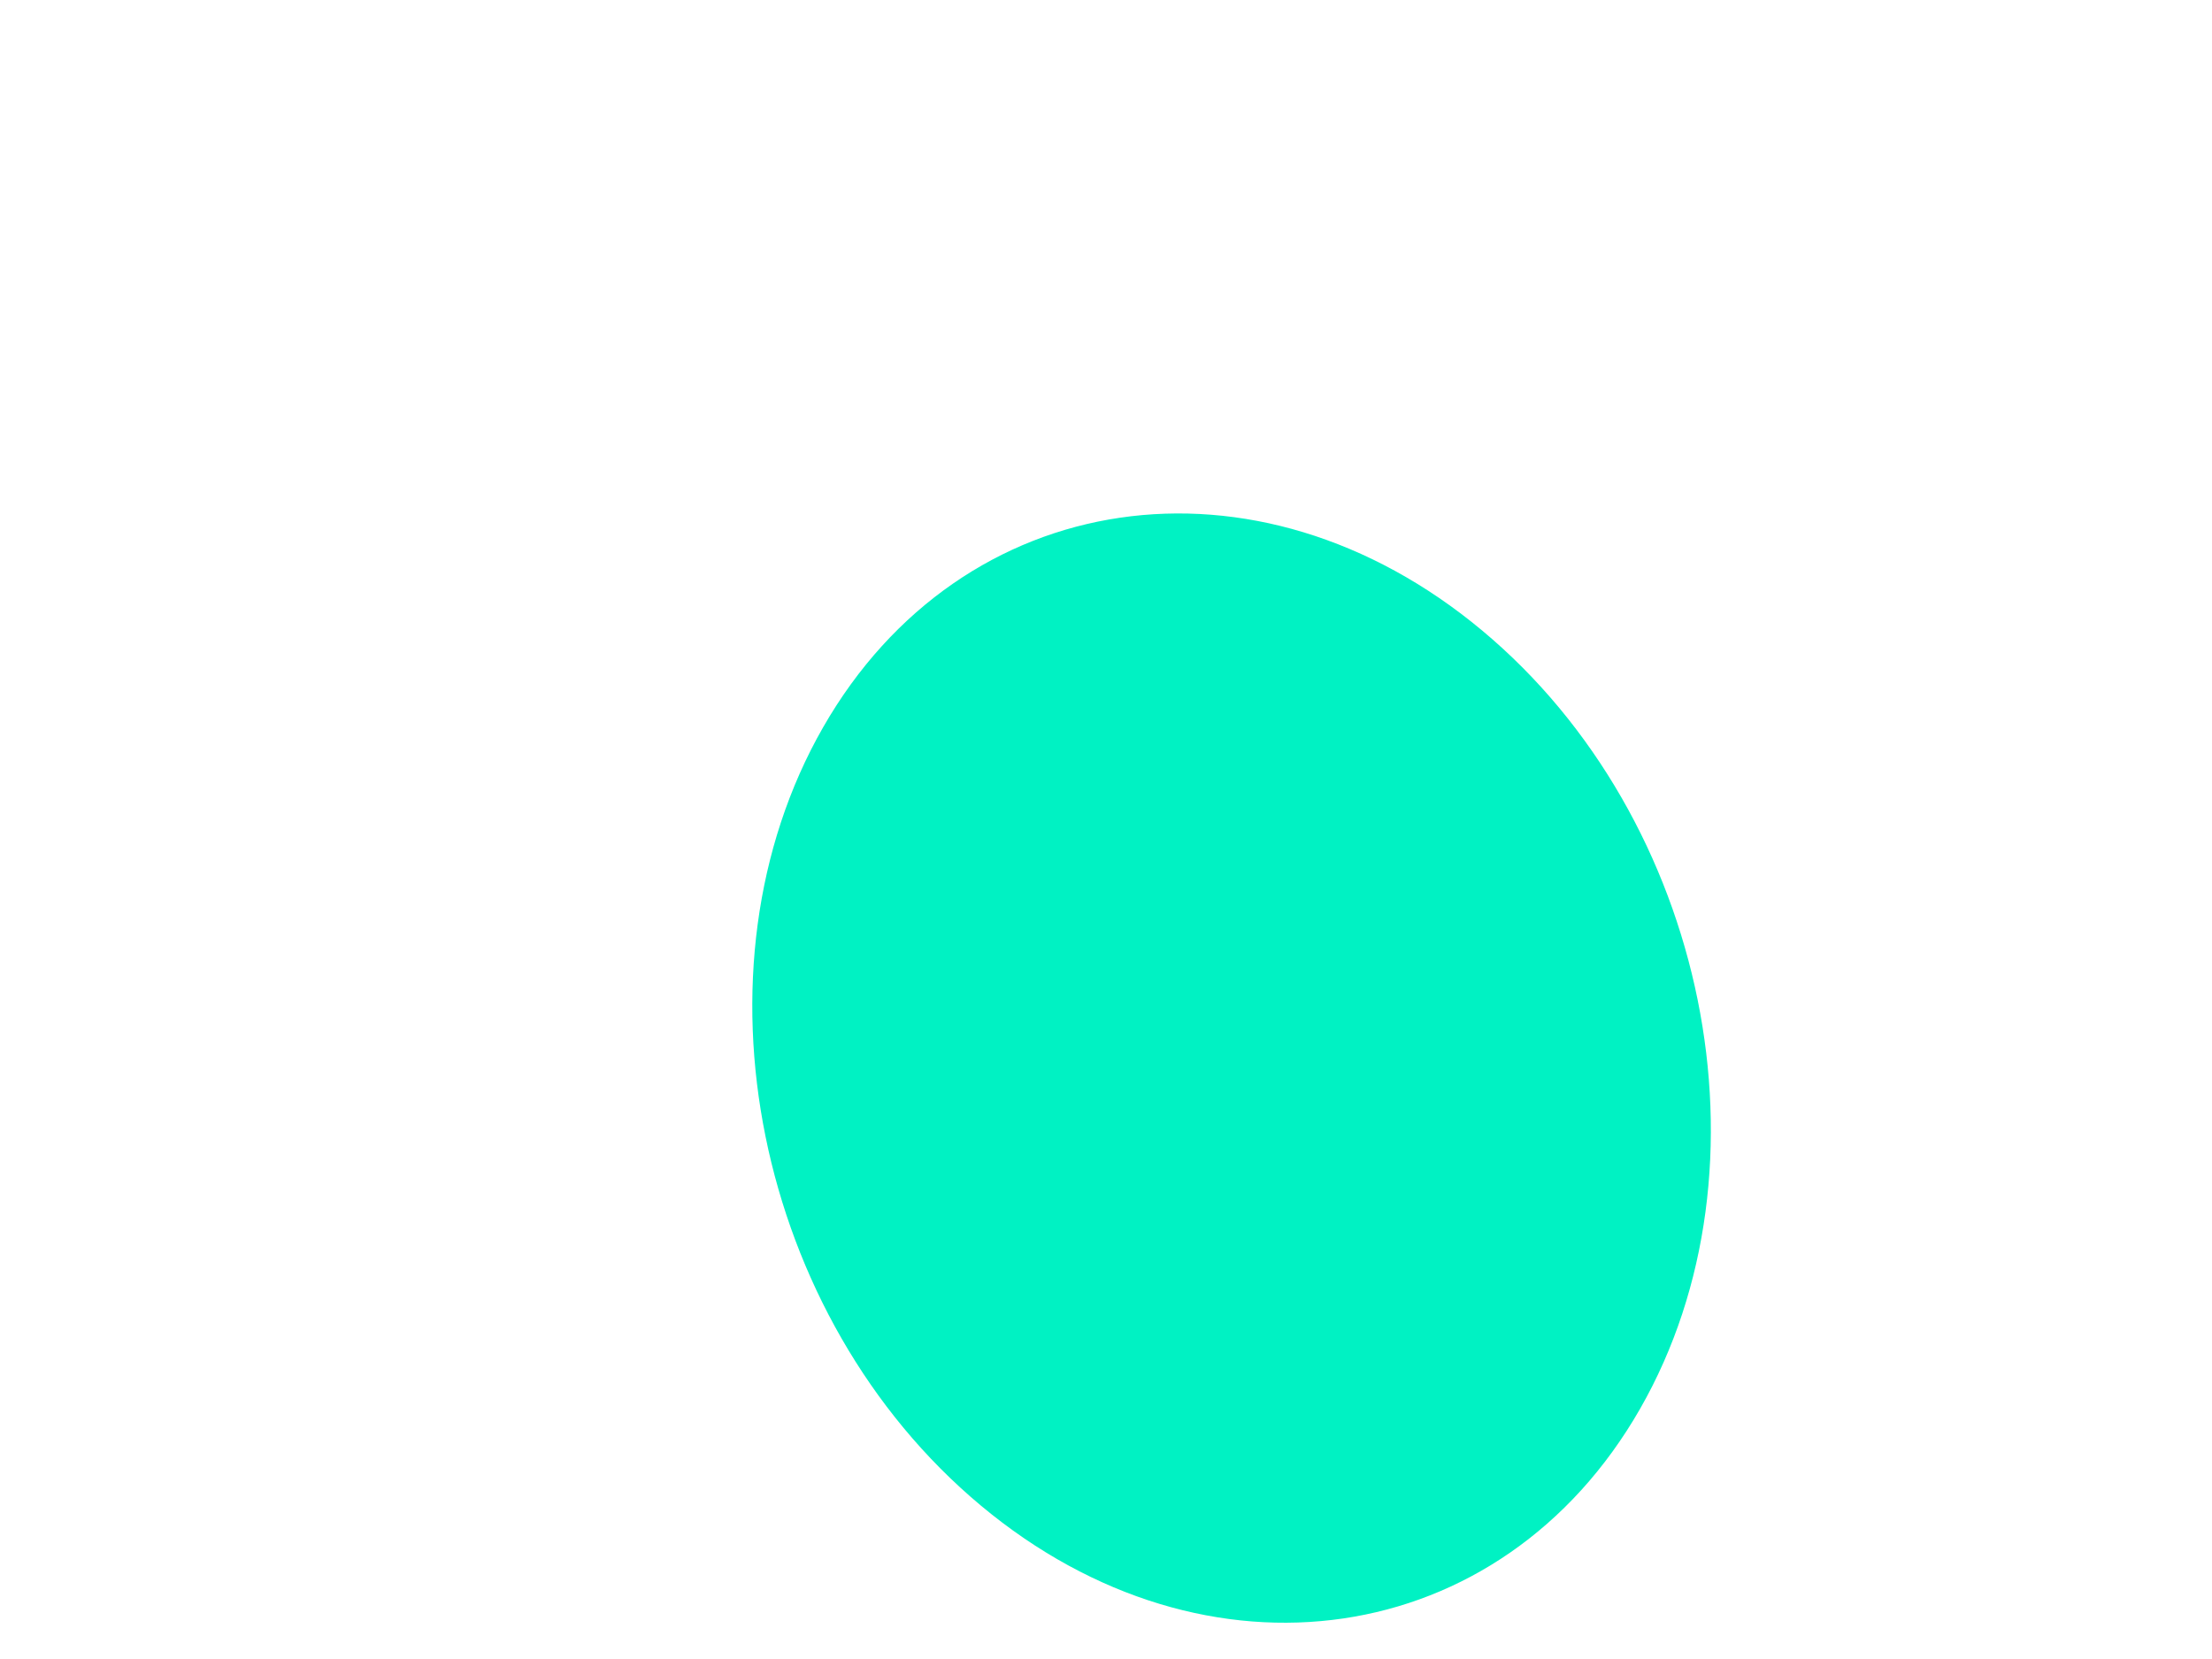
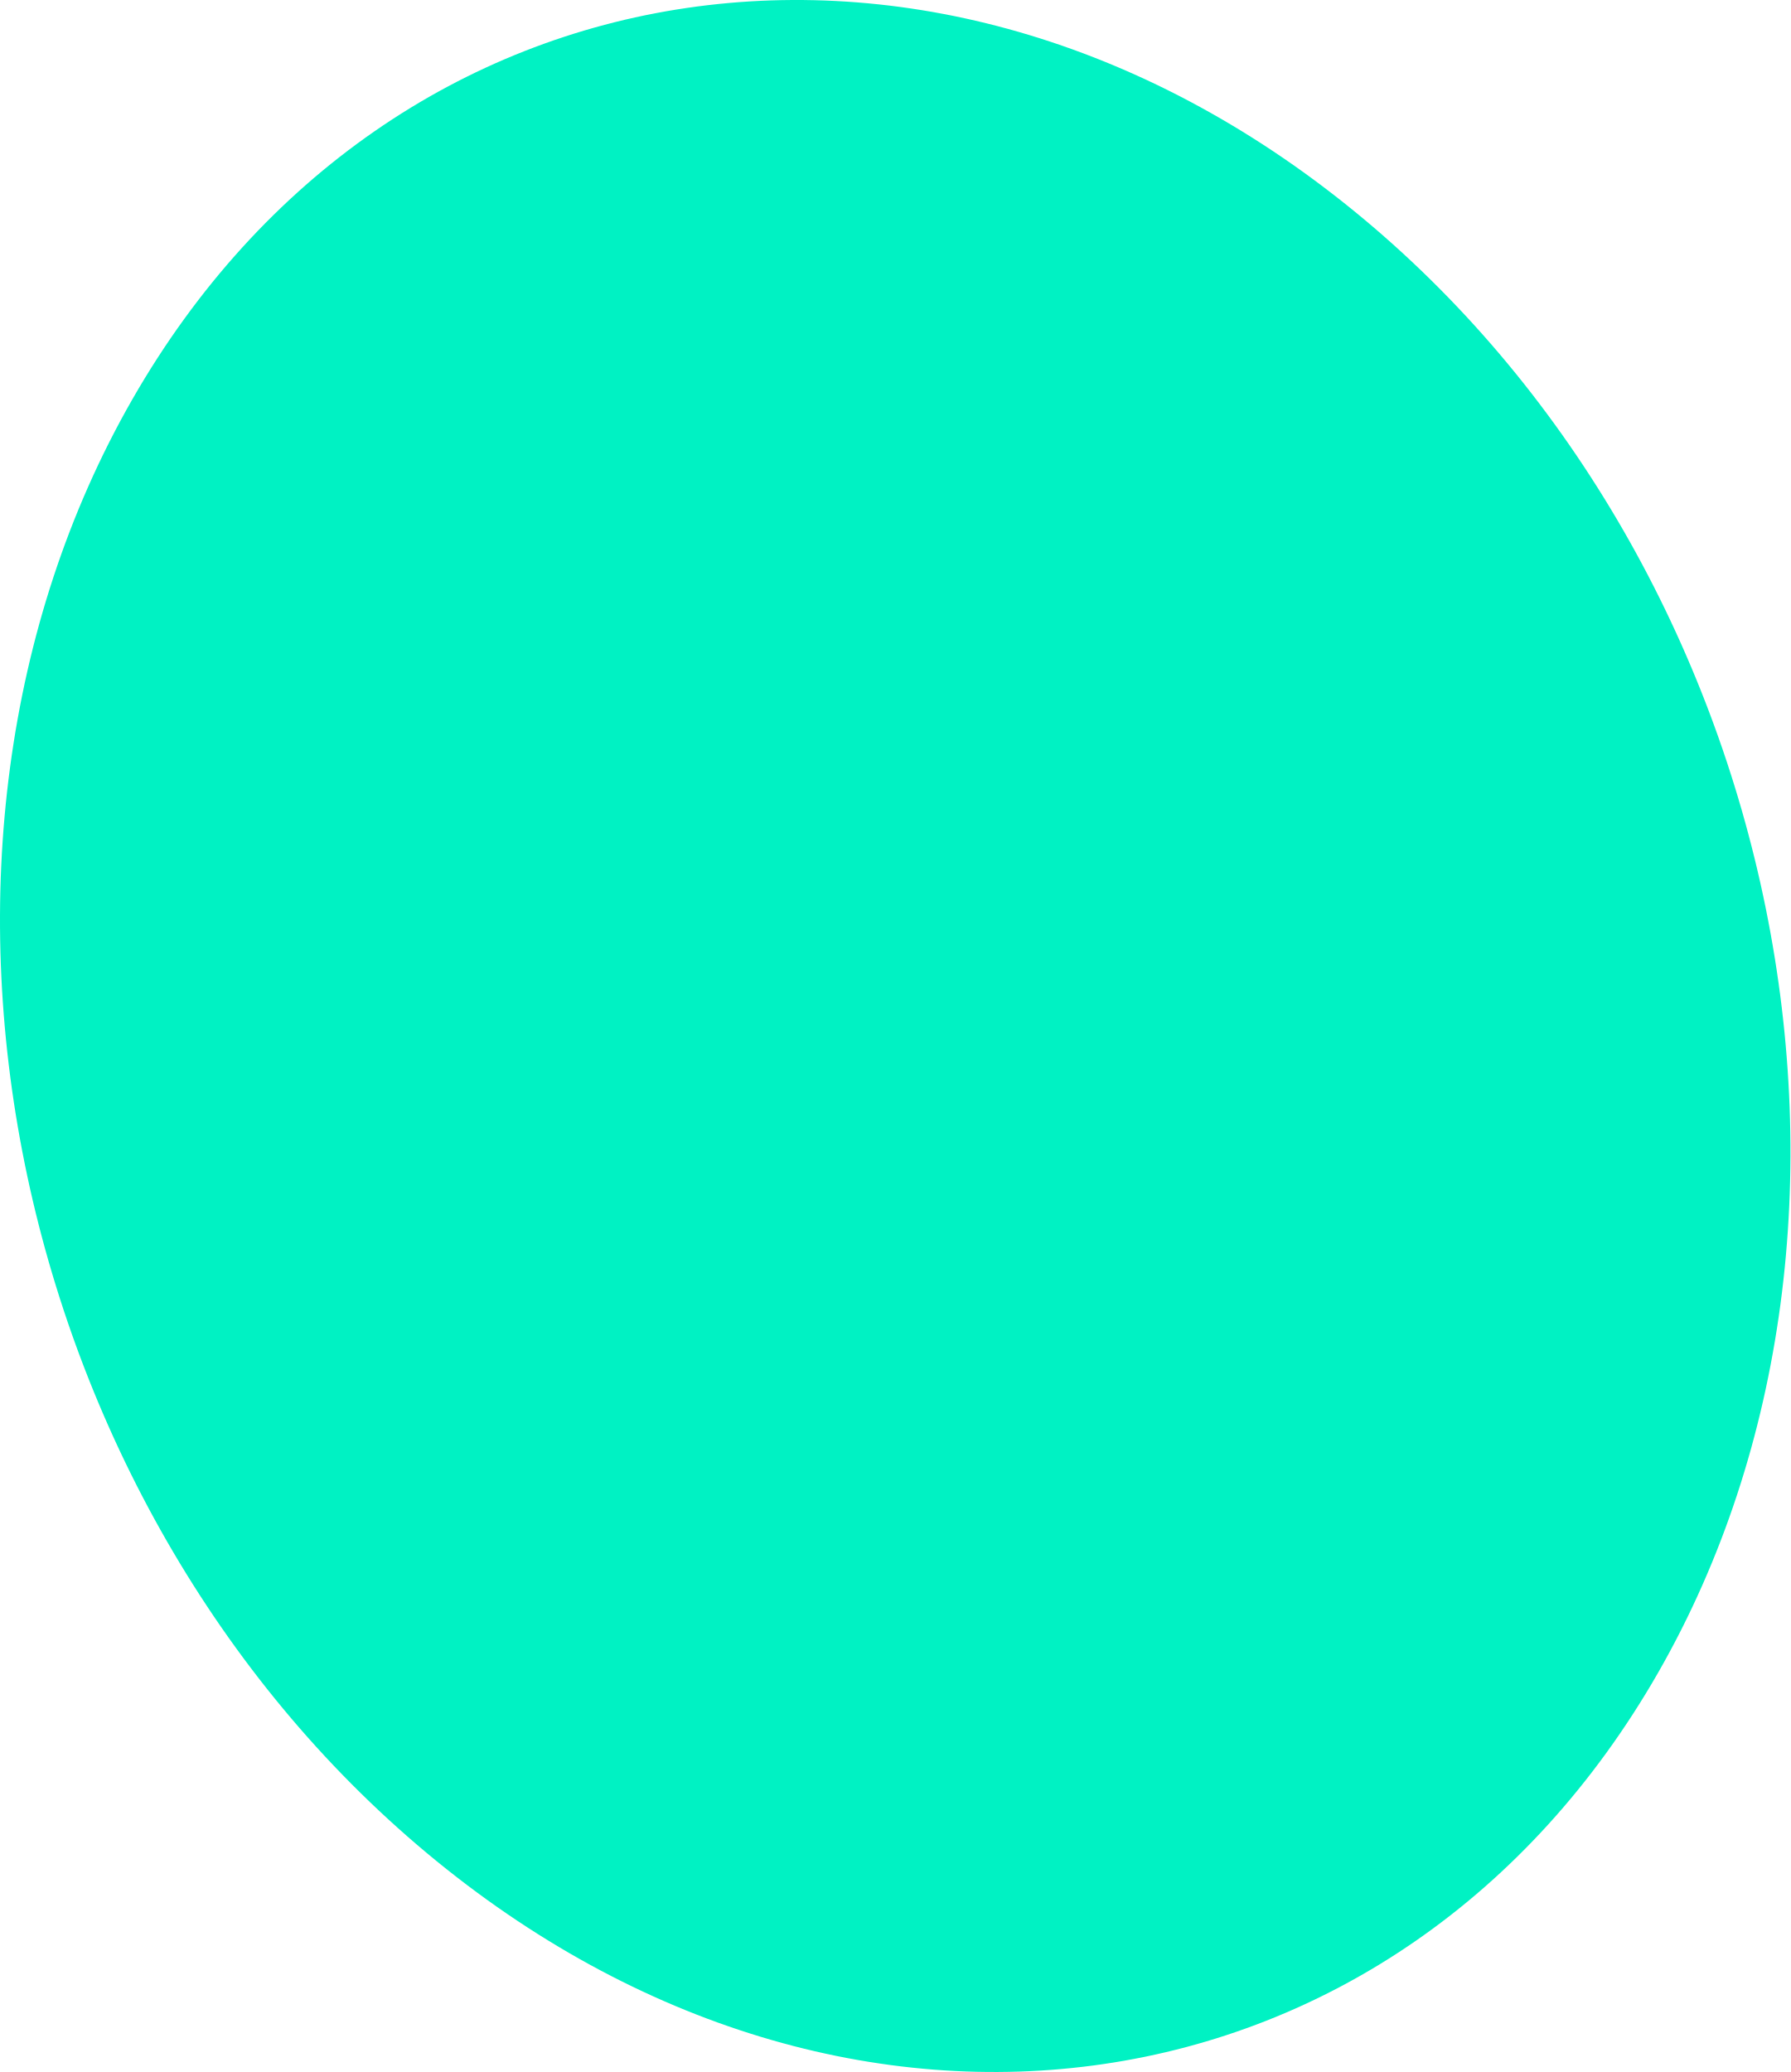
- <svg xmlns="http://www.w3.org/2000/svg" version="1.1" id="Layer_1" x="0px" y="0px" width="1024px" height="768px" viewBox="0 0 1024 768" enable-background="new 0 0 1024 768" xml:space="preserve">
-   <path id="Blue_c._5_" fill="#00F2C3" d="M759.207,652.24c64.089-111.858,31.39-273.181-73.036-360.324  c-104.421-87.142-241.028-67.105-305.116,44.752c-64.086,111.861-31.386,273.182,73.037,360.326  C558.517,784.135,695.122,764.1,759.207,652.24z" />
+ <svg xmlns="http://www.w3.org/2000/svg" version="1.1" id="Layer_1" x="0px" y="0px" width="443.752" height="513.514" viewBox="0 0 443.752 513.514" enable-background="new 0 0 1024 768" xml:space="preserve">
+   <defs id="defs6" />
+   <path id="Blue_c._5_" d="m 410.951,414.542 c 64.089,-111.858 31.39,-273.181 -73.036,-360.324 -104.421,-87.142 -241.028,-67.105 -305.116,44.752 -64.086,111.861 -31.386,273.182 73.037,360.326 104.425,87.141 241.03,67.106 305.115,-44.754 z" style="fill:#00f2c3" />
</svg>
